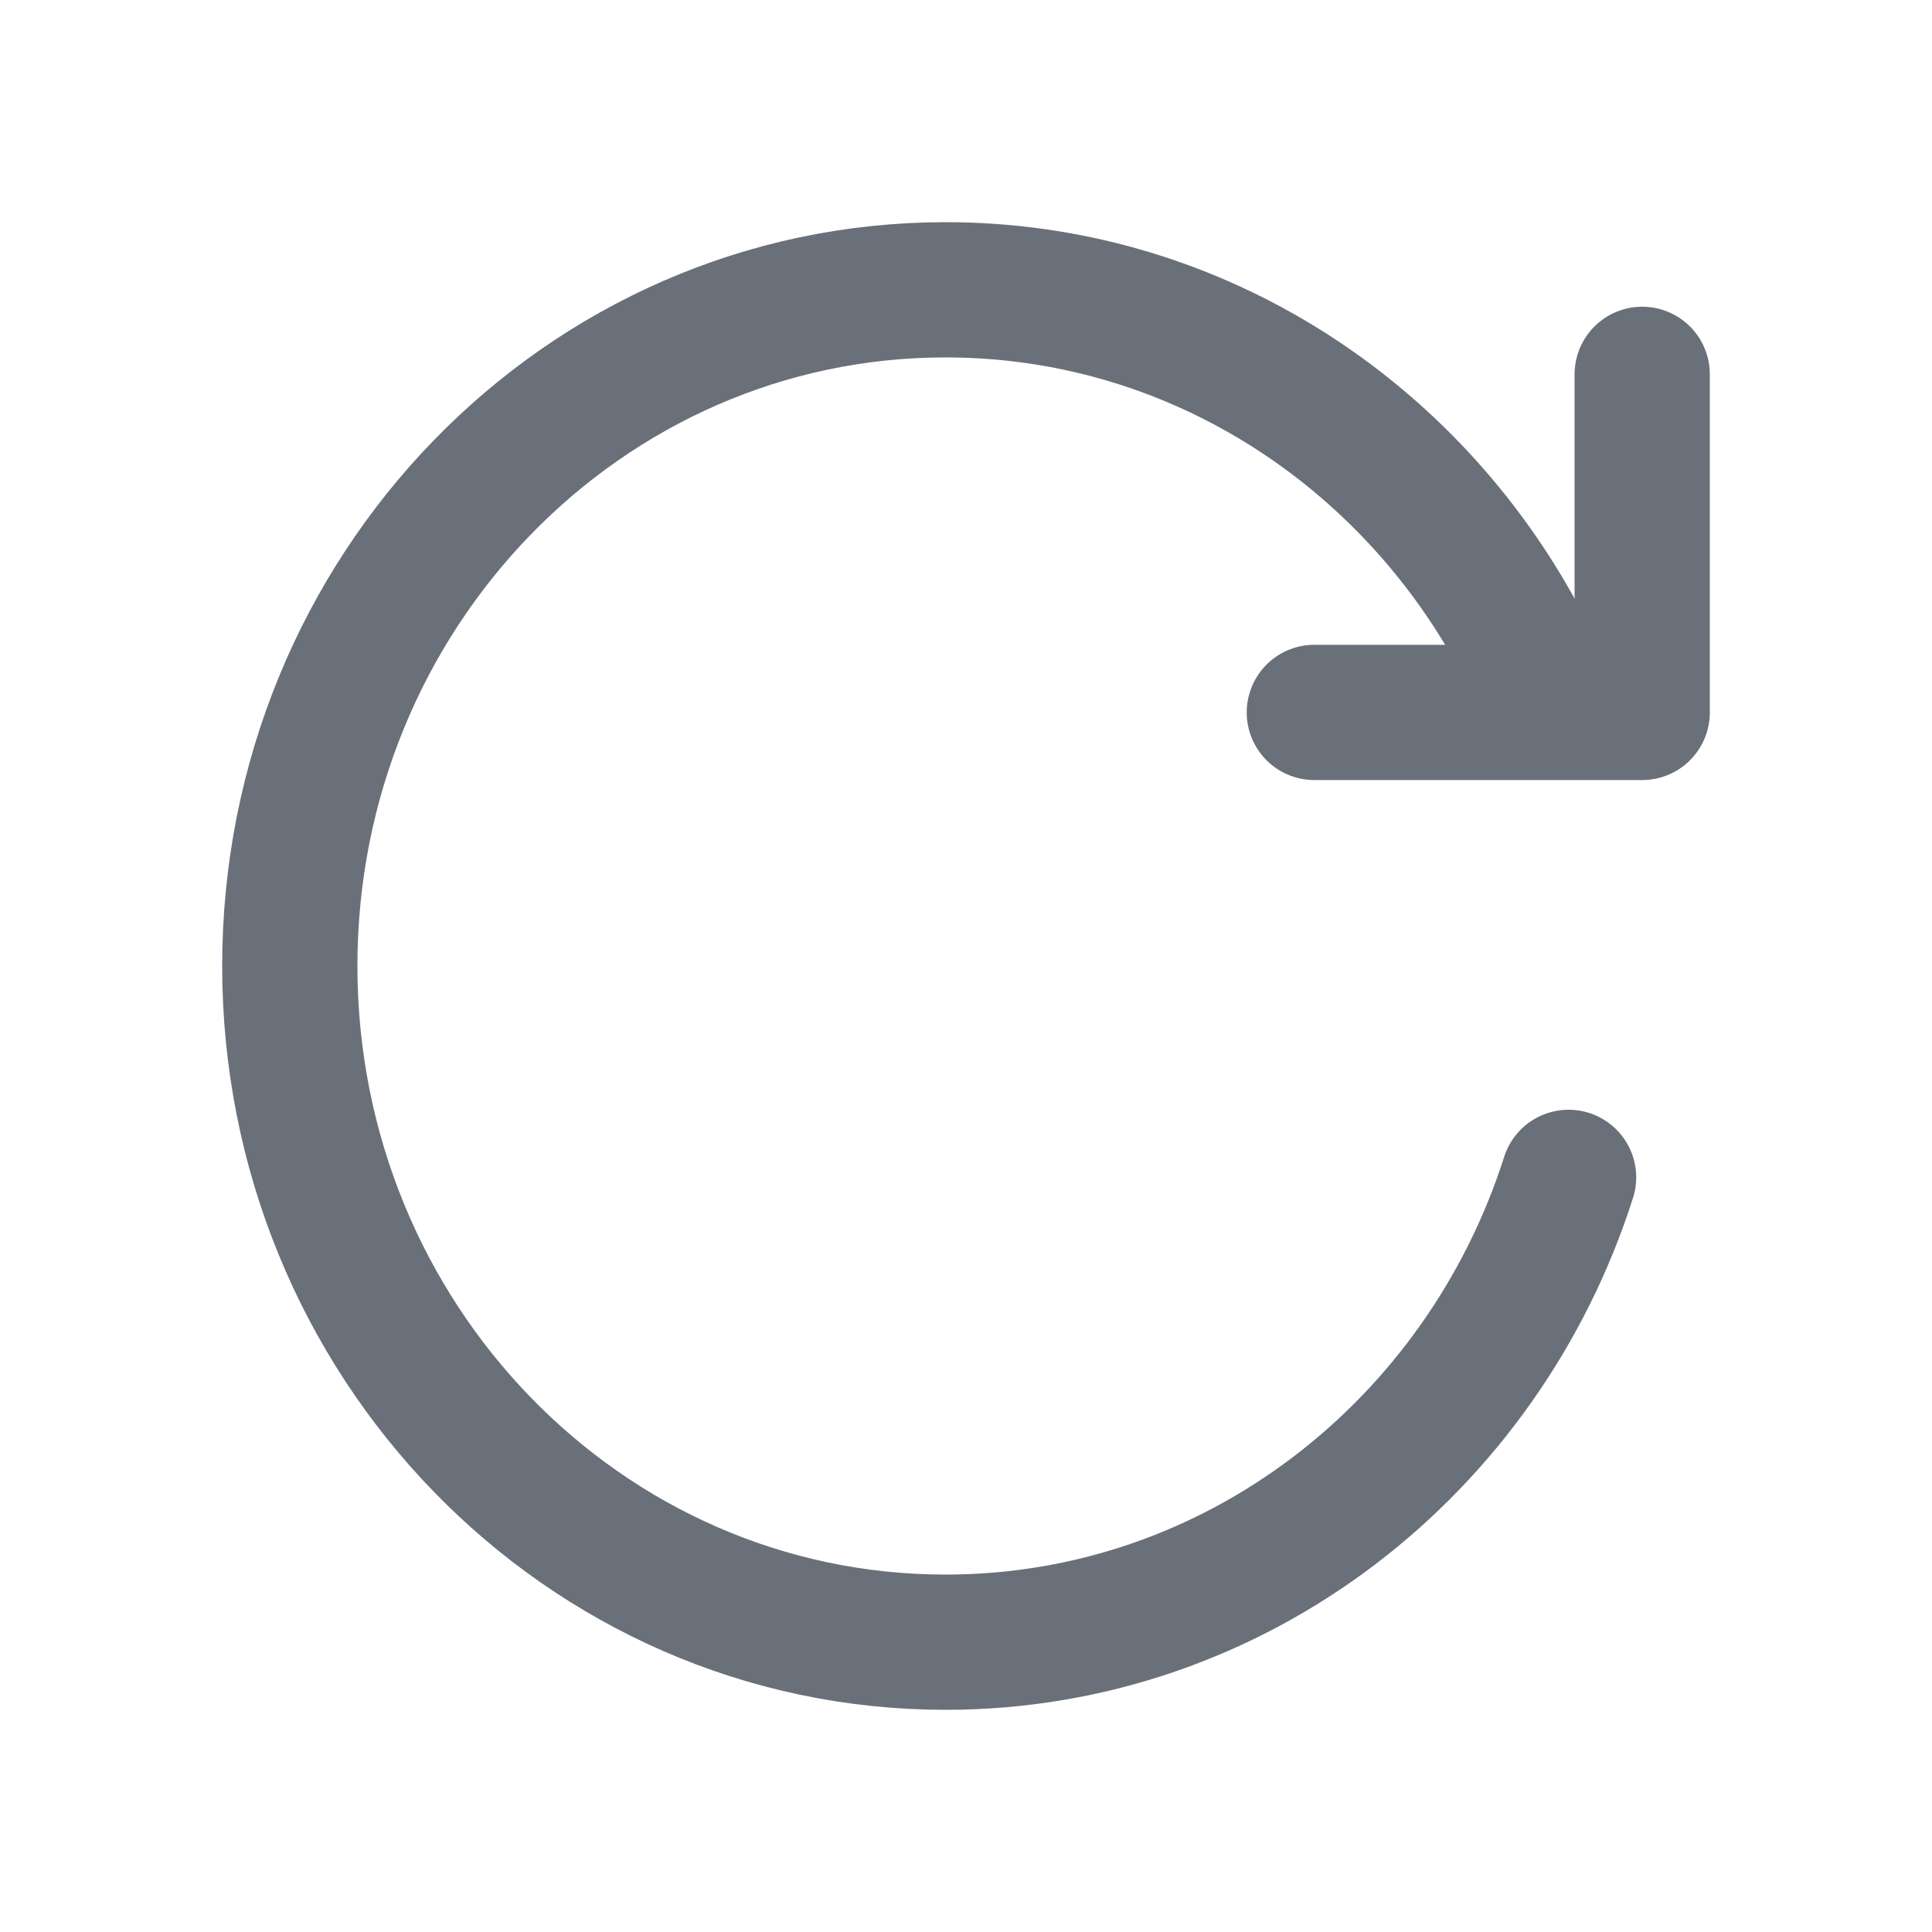
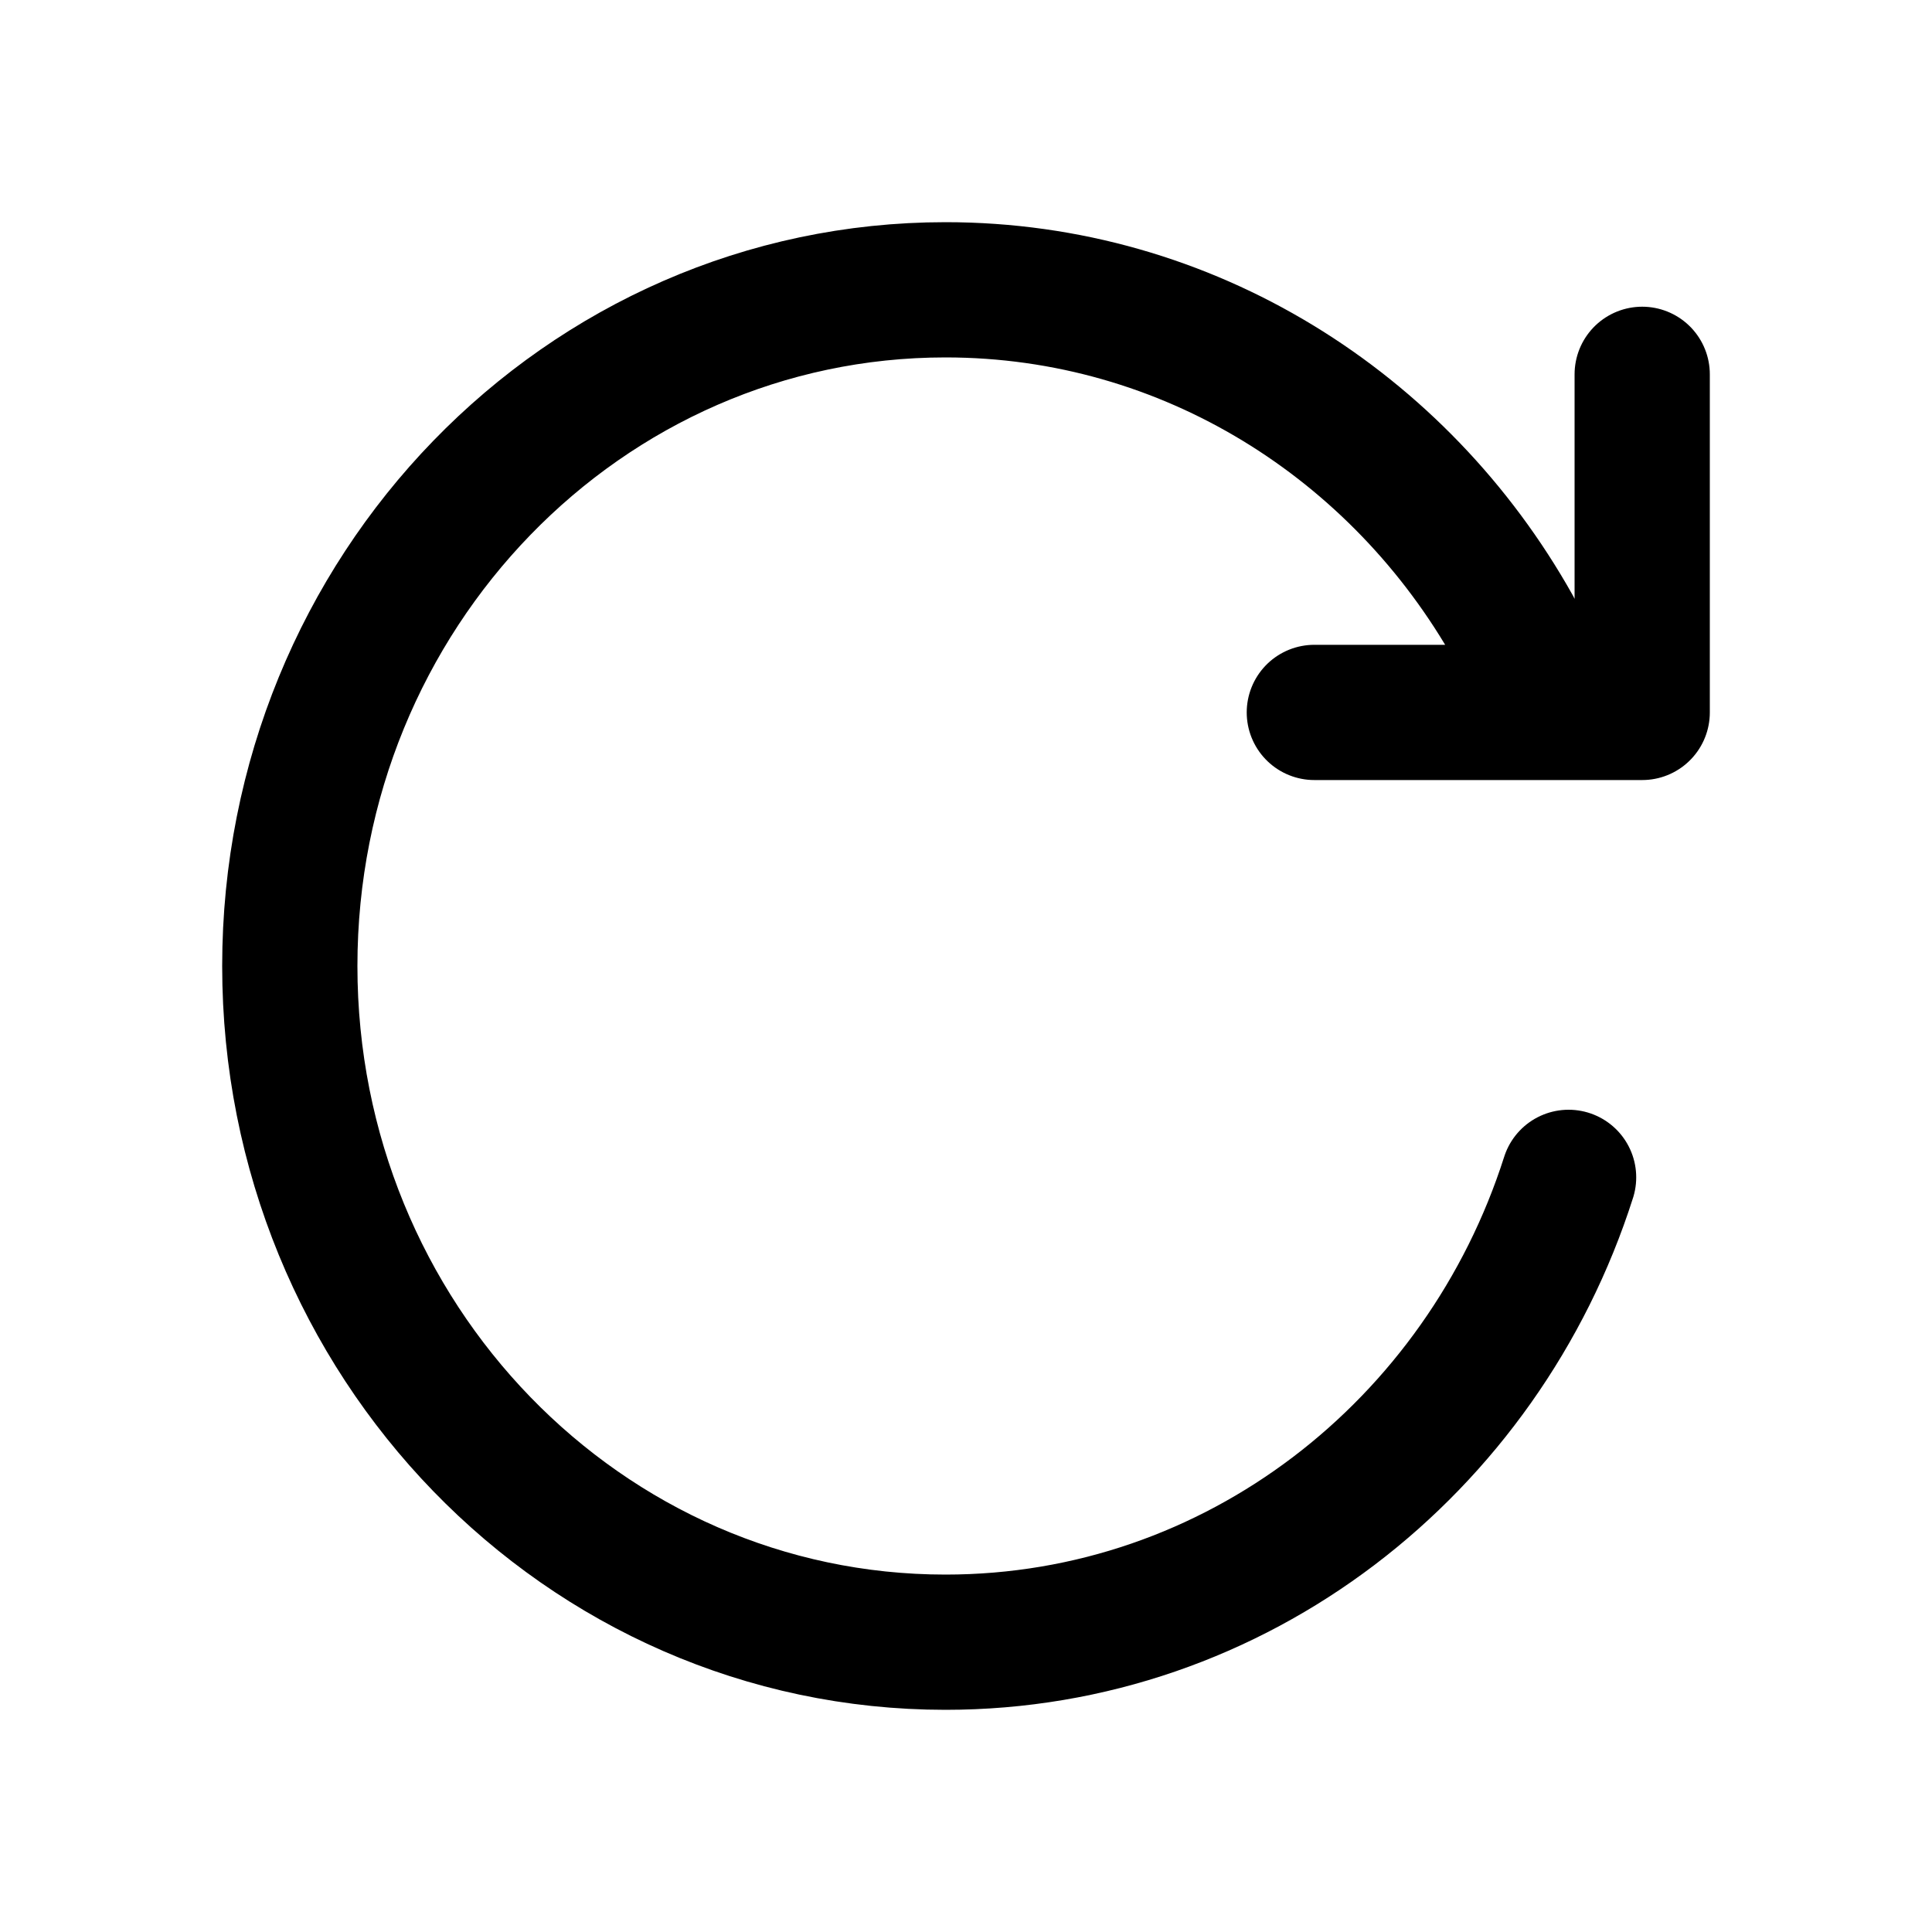
<svg xmlns="http://www.w3.org/2000/svg" width="20" height="20" viewBox="0 0 20 20" fill="none">
-   <path d="M16.238 12.188C15.347 14.982 12.796 17 9.788 17C6.039 17 3 13.866 3 10C3 6.134 6.039 3 9.788 3C12.3 3 14.494 4.408 15.668 6.5M13.606 7.375H17V3.875" stroke="#6A7079" stroke-width="1.4" stroke-linecap="round" stroke-linejoin="round" />
+   <path d="M16.238 12.188C15.347 14.982 12.796 17 9.788 17C6.039 17 3 13.866 3 10C3 6.134 6.039 3 9.788 3C12.3 3 14.494 4.408 15.668 6.5M13.606 7.375H17V3.875" stroke="currentColor" stroke-width="1.4" stroke-linecap="round" stroke-linejoin="round" />
</svg>
